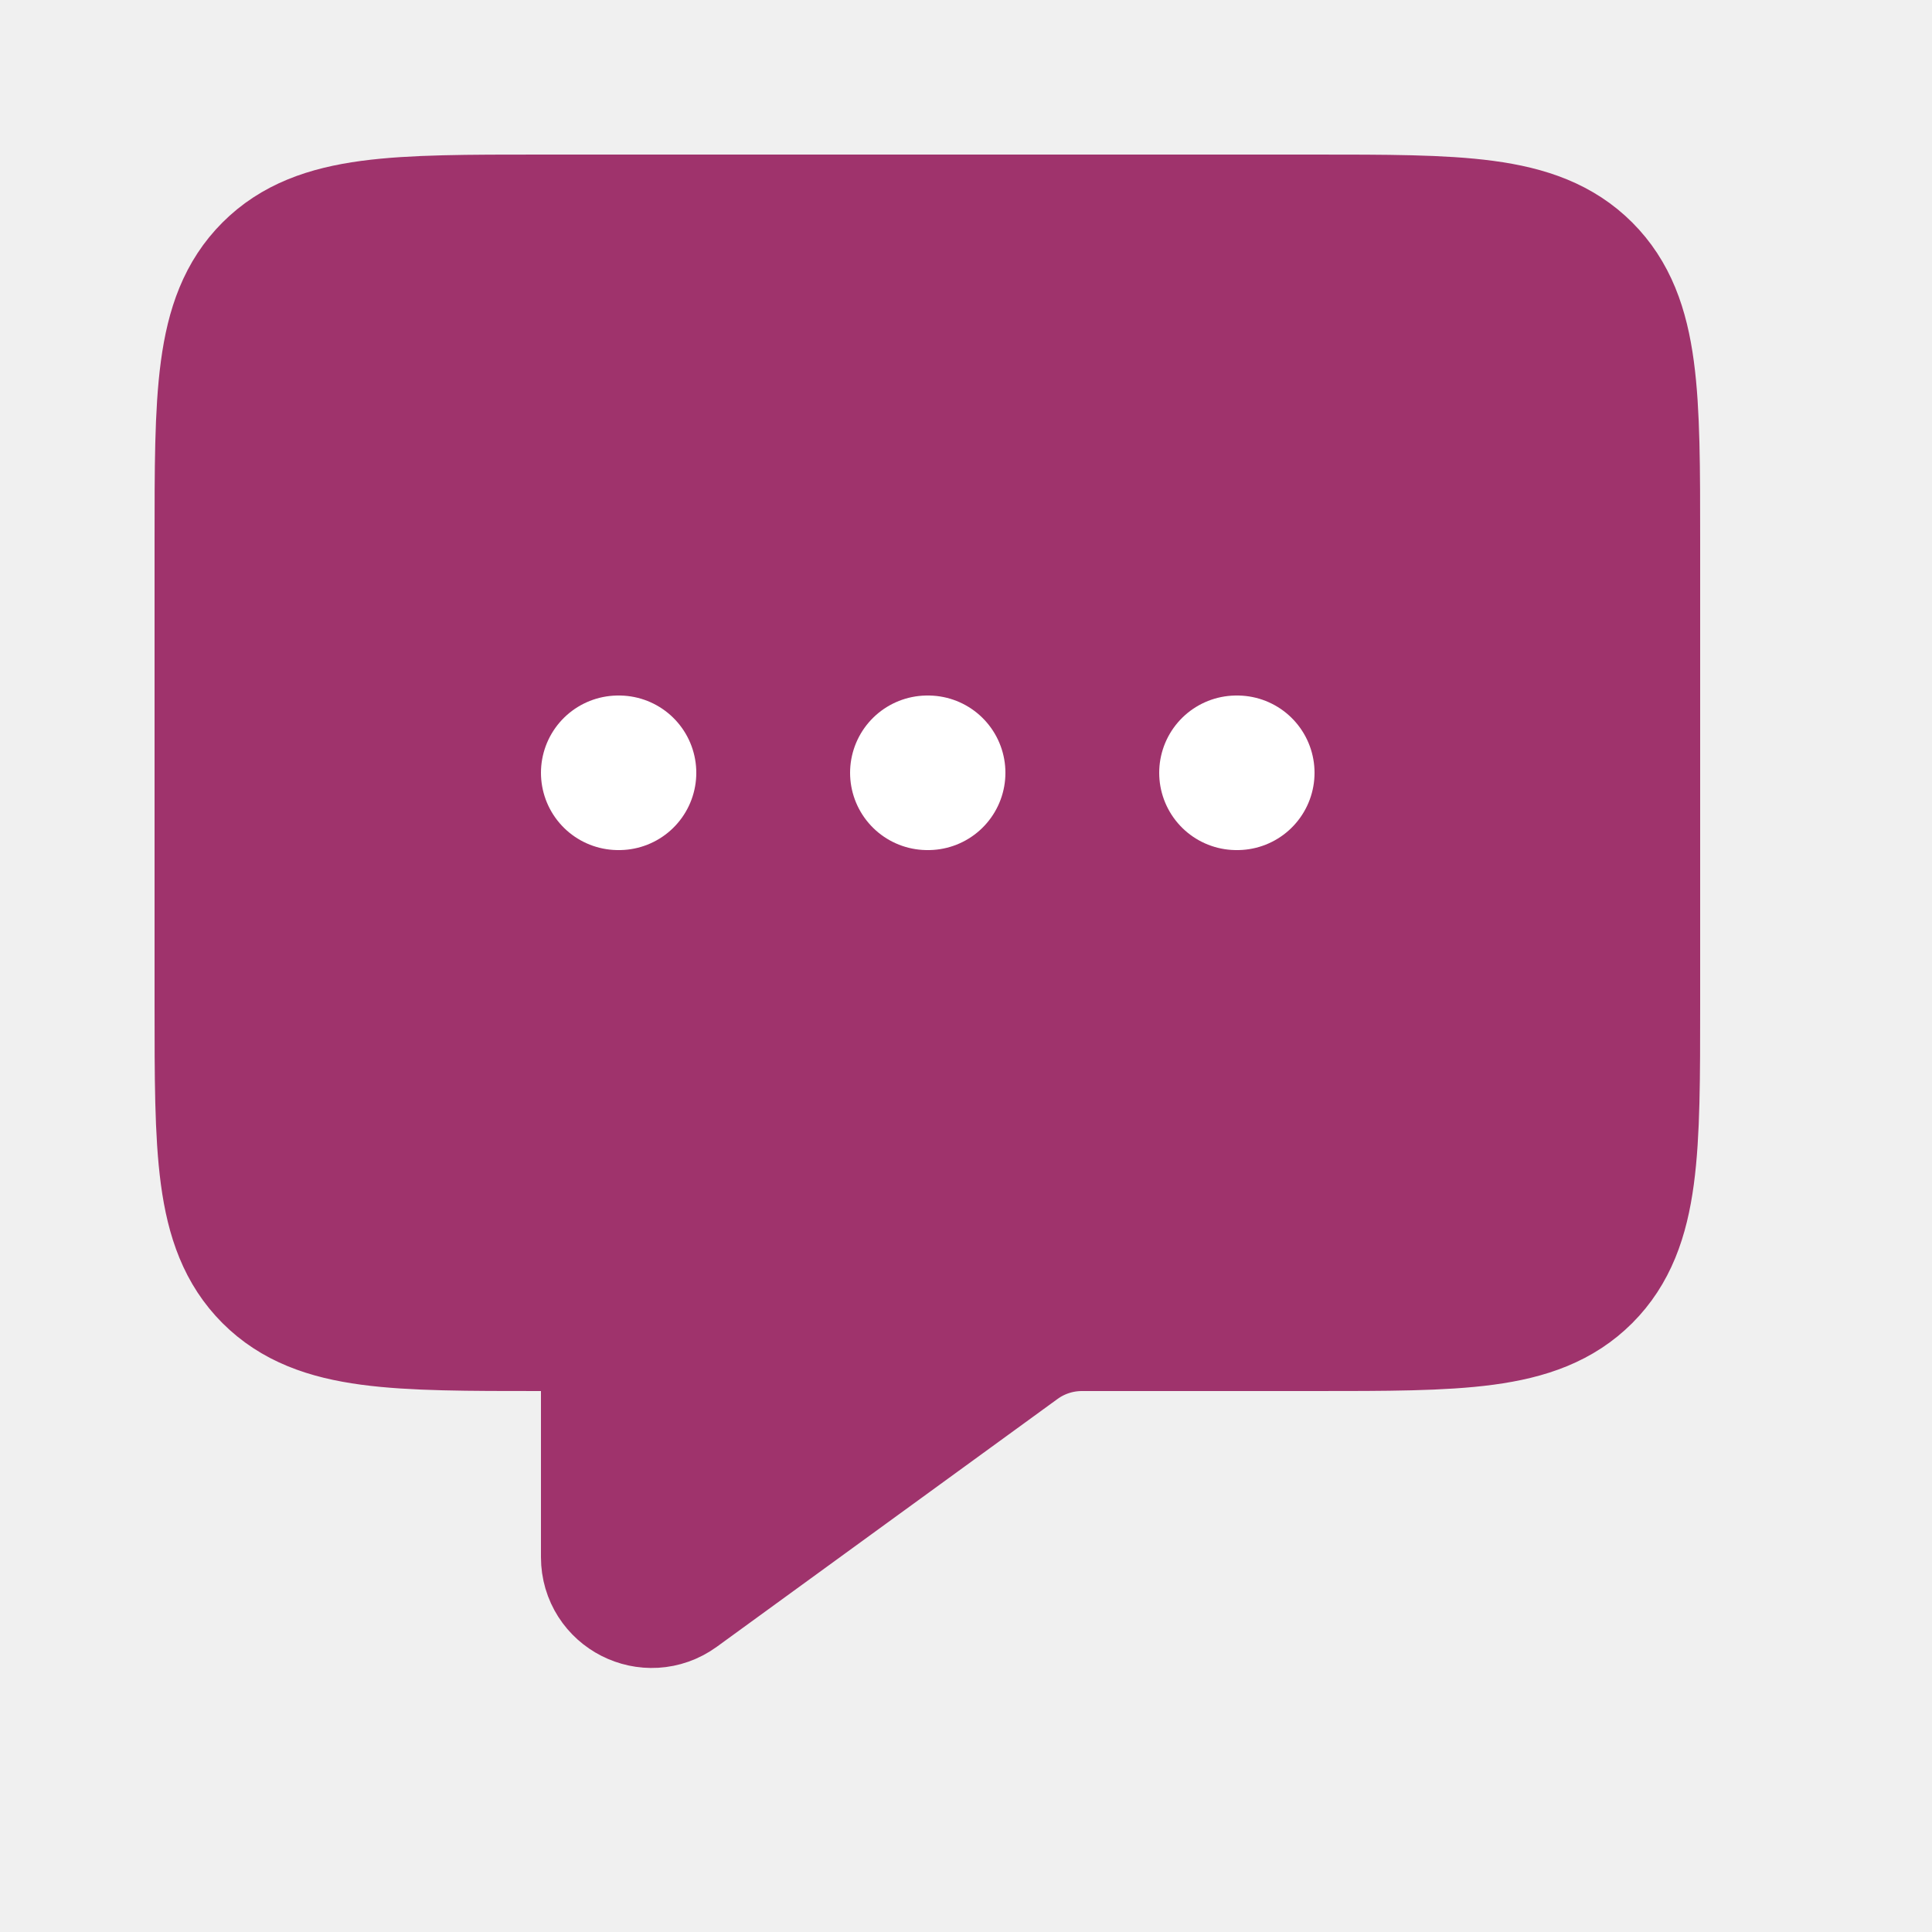
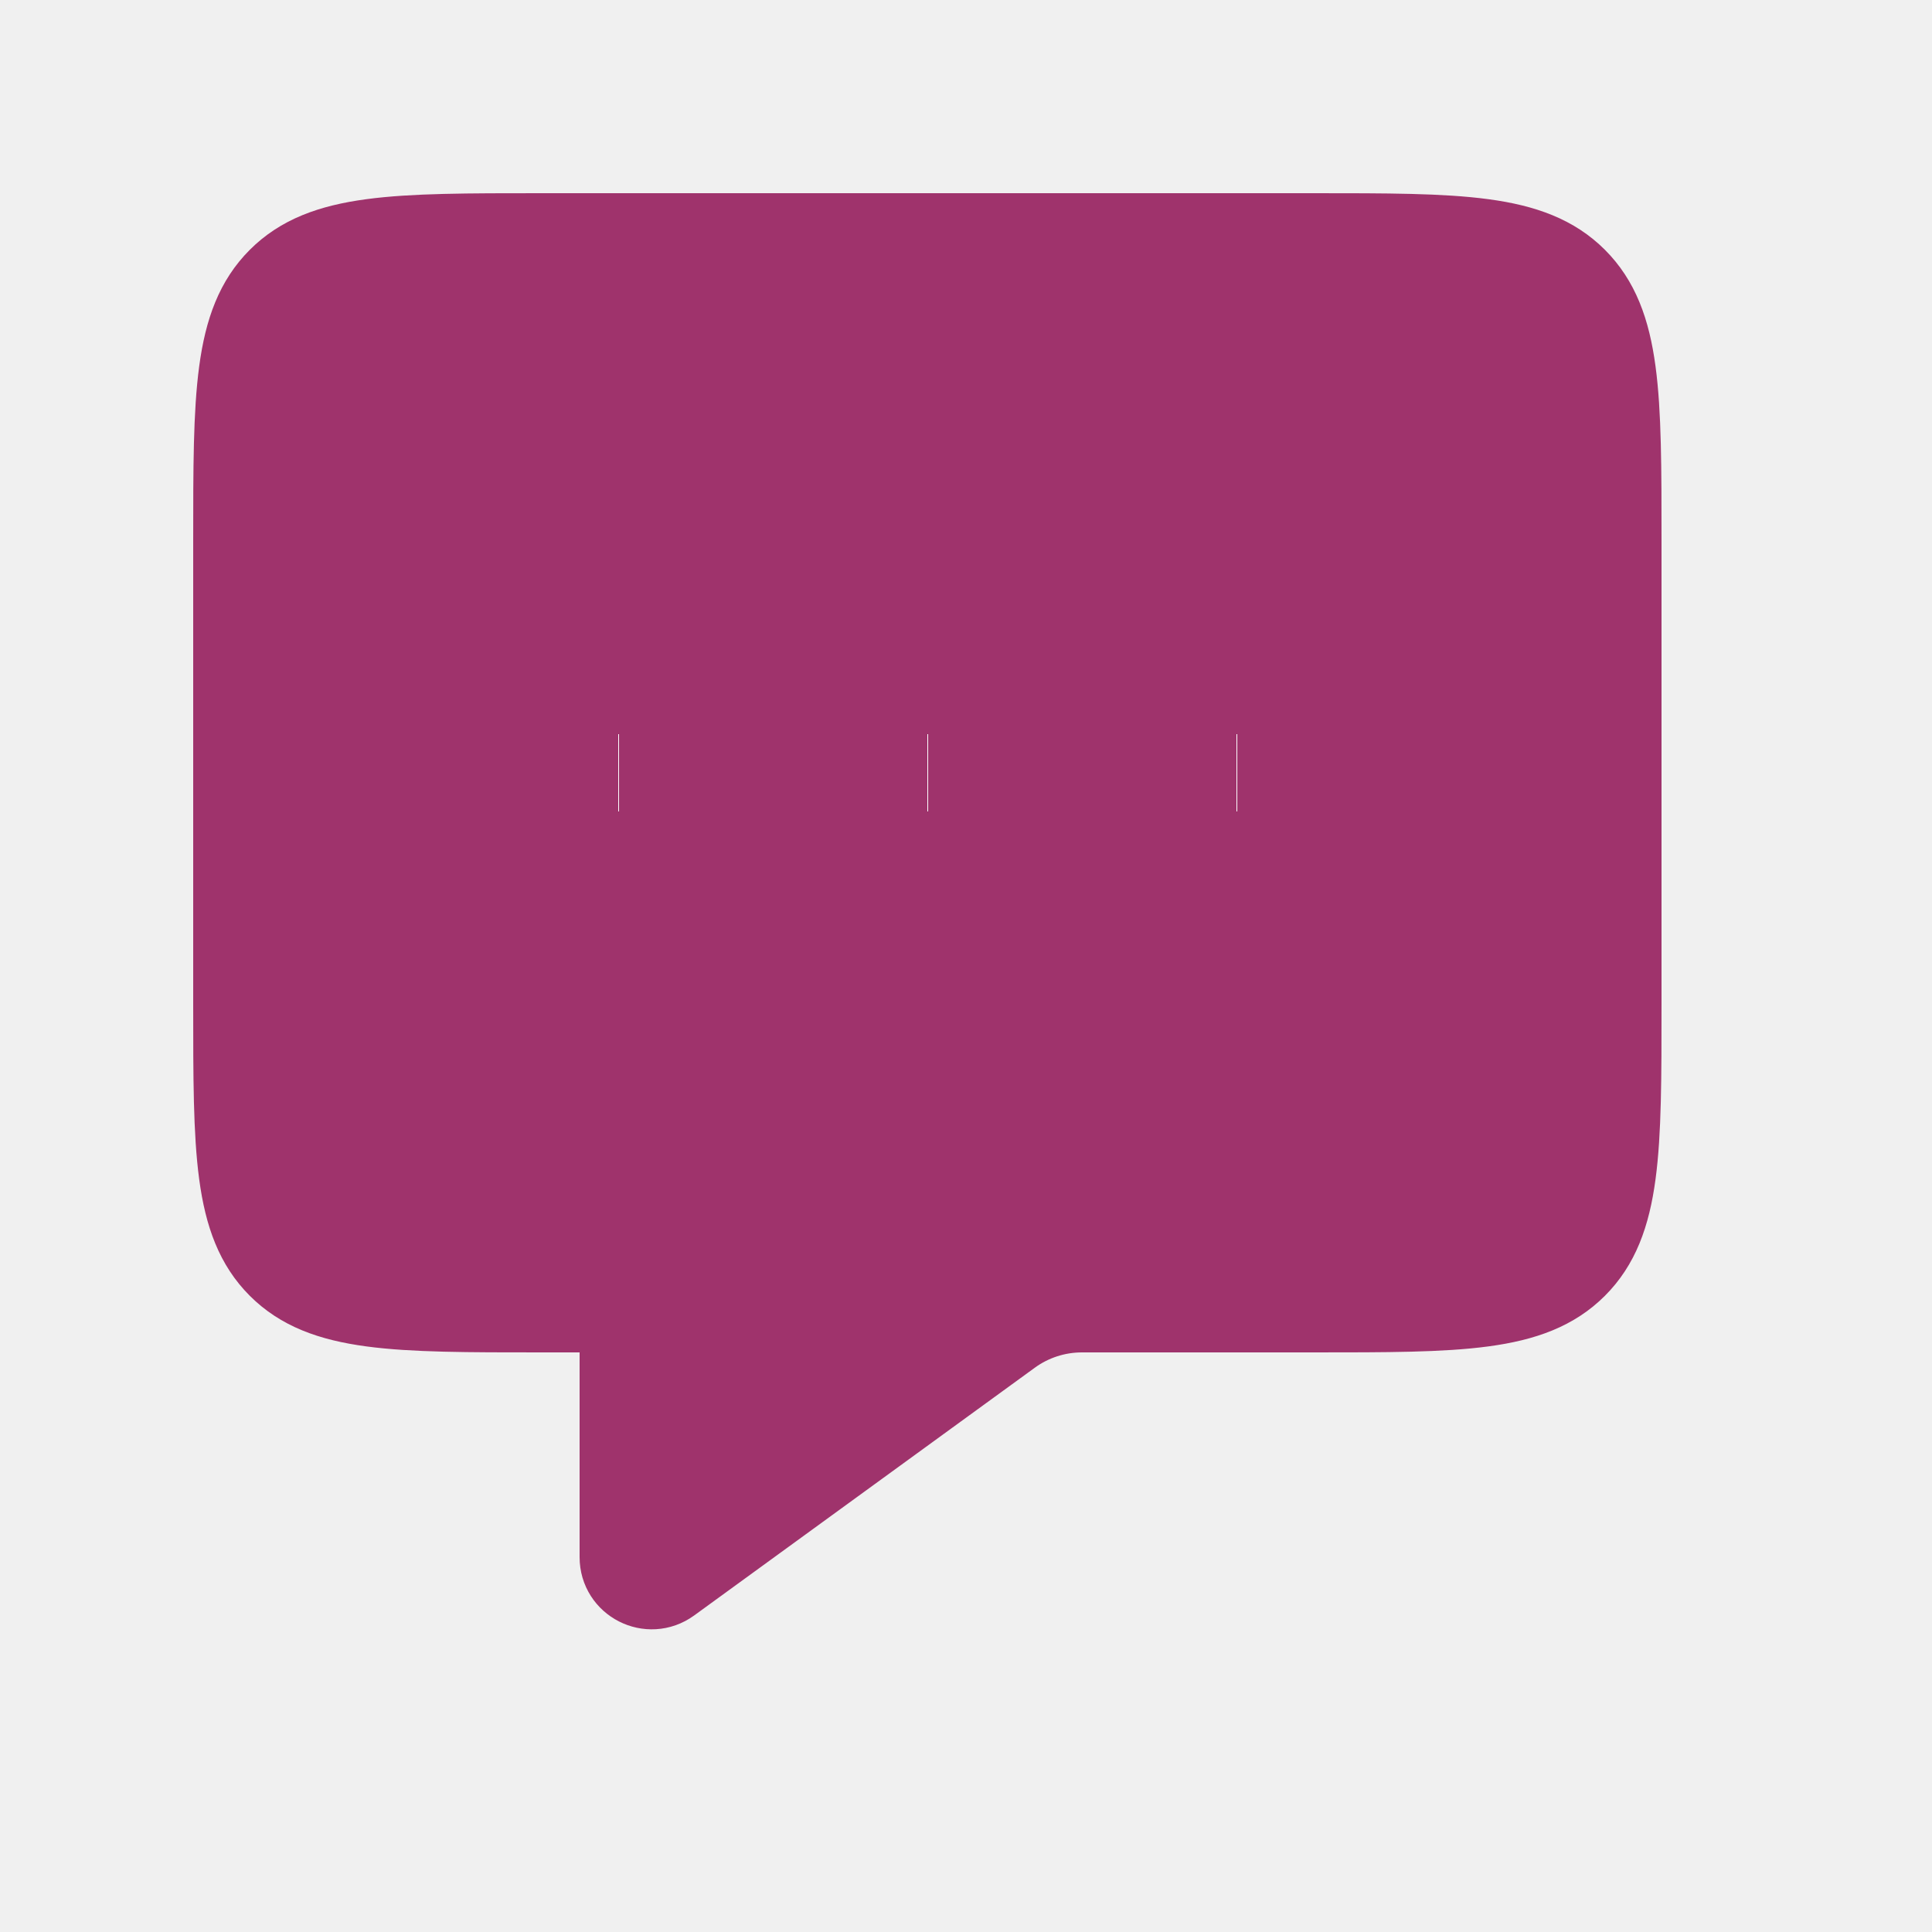
<svg xmlns="http://www.w3.org/2000/svg" width="25px" height="25px" viewBox="0 0 25 25" fill="#9F336C">
-   <path d="M21 13V7C21 5.114 21 4.172 20.414 3.586C19.828 3 18.886 3 17 3H7C5.114 3 4.172 3 3.586 3.586C3 4.172 3 5.114 3 7V13C3 14.886 3 15.828 3.586 16.414C4.172 17 5.114 17 7 17H7.5C7.776 17 8 17.224 8 17.5V20V20.15C8 20.504 8.401 20.708 8.688 20.5L13.096 17.294C13.358 17.103 13.675 17 14 17H17C18.886 17 19.828 17 20.414 16.414C21 15.828 21 14.886 21 13Z" stroke="#9F336C" stroke-width="2" stroke-linejoin="round" />
-   <path d="M8 10H8.01" fill="#FFFFFF" stroke="#FFFFFF" stroke-width="2" stroke-linecap="round" stroke-linejoin="round" />
-   <path d="M12 10H12.01" fill="#FFFFFF" stroke="#FFFFFF" stroke-width="2" stroke-linecap="round" stroke-linejoin="round" />
-   <path d="M16 10H16.01" fill="#FFFFFF" stroke="#FFFFFF" stroke-width="2" stroke-linecap="round" stroke-linejoin="round" />
+   <path d="M21 13V7C21 5.114 21 4.172 20.414 3.586C19.828 3 18.886 3 17 3H7C5.114 3 4.172 3 3.586 3.586C3 4.172 3 5.114 3 7V13C3 14.886 3 15.828 3.586 16.414C4.172 17 5.114 17 7 17H7.5C7.776 17 8 17.224 8 17.5V20V20.15C8 20.504 8.401 20.708 8.688 20.5L13.096 17.294C13.358 17.103 13.675 17 14 17H17C18.886 17 19.828 17 20.414 16.414C21 15.828 21 14.886 21 13Z" stroke="#9F336C" strokeWidth="2" stroke-linejoin="round" />
+   <path d="M8 10H8.01" fill="#FFFFFF" stroke="#FFFFFF" strokeWidth="2" strokeLinecap="round" stroke-linejoin="round" />
+   <path d="M12 10H12.01" fill="#FFFFFF" stroke="#FFFFFF" strokeWidth="2" strokeLinecap="round" stroke-linejoin="round" />
+   <path d="M16 10H16.01" fill="#FFFFFF" stroke="#FFFFFF" strokeWidth="2" strokeLinecap="round" stroke-linejoin="round" />
</svg>
